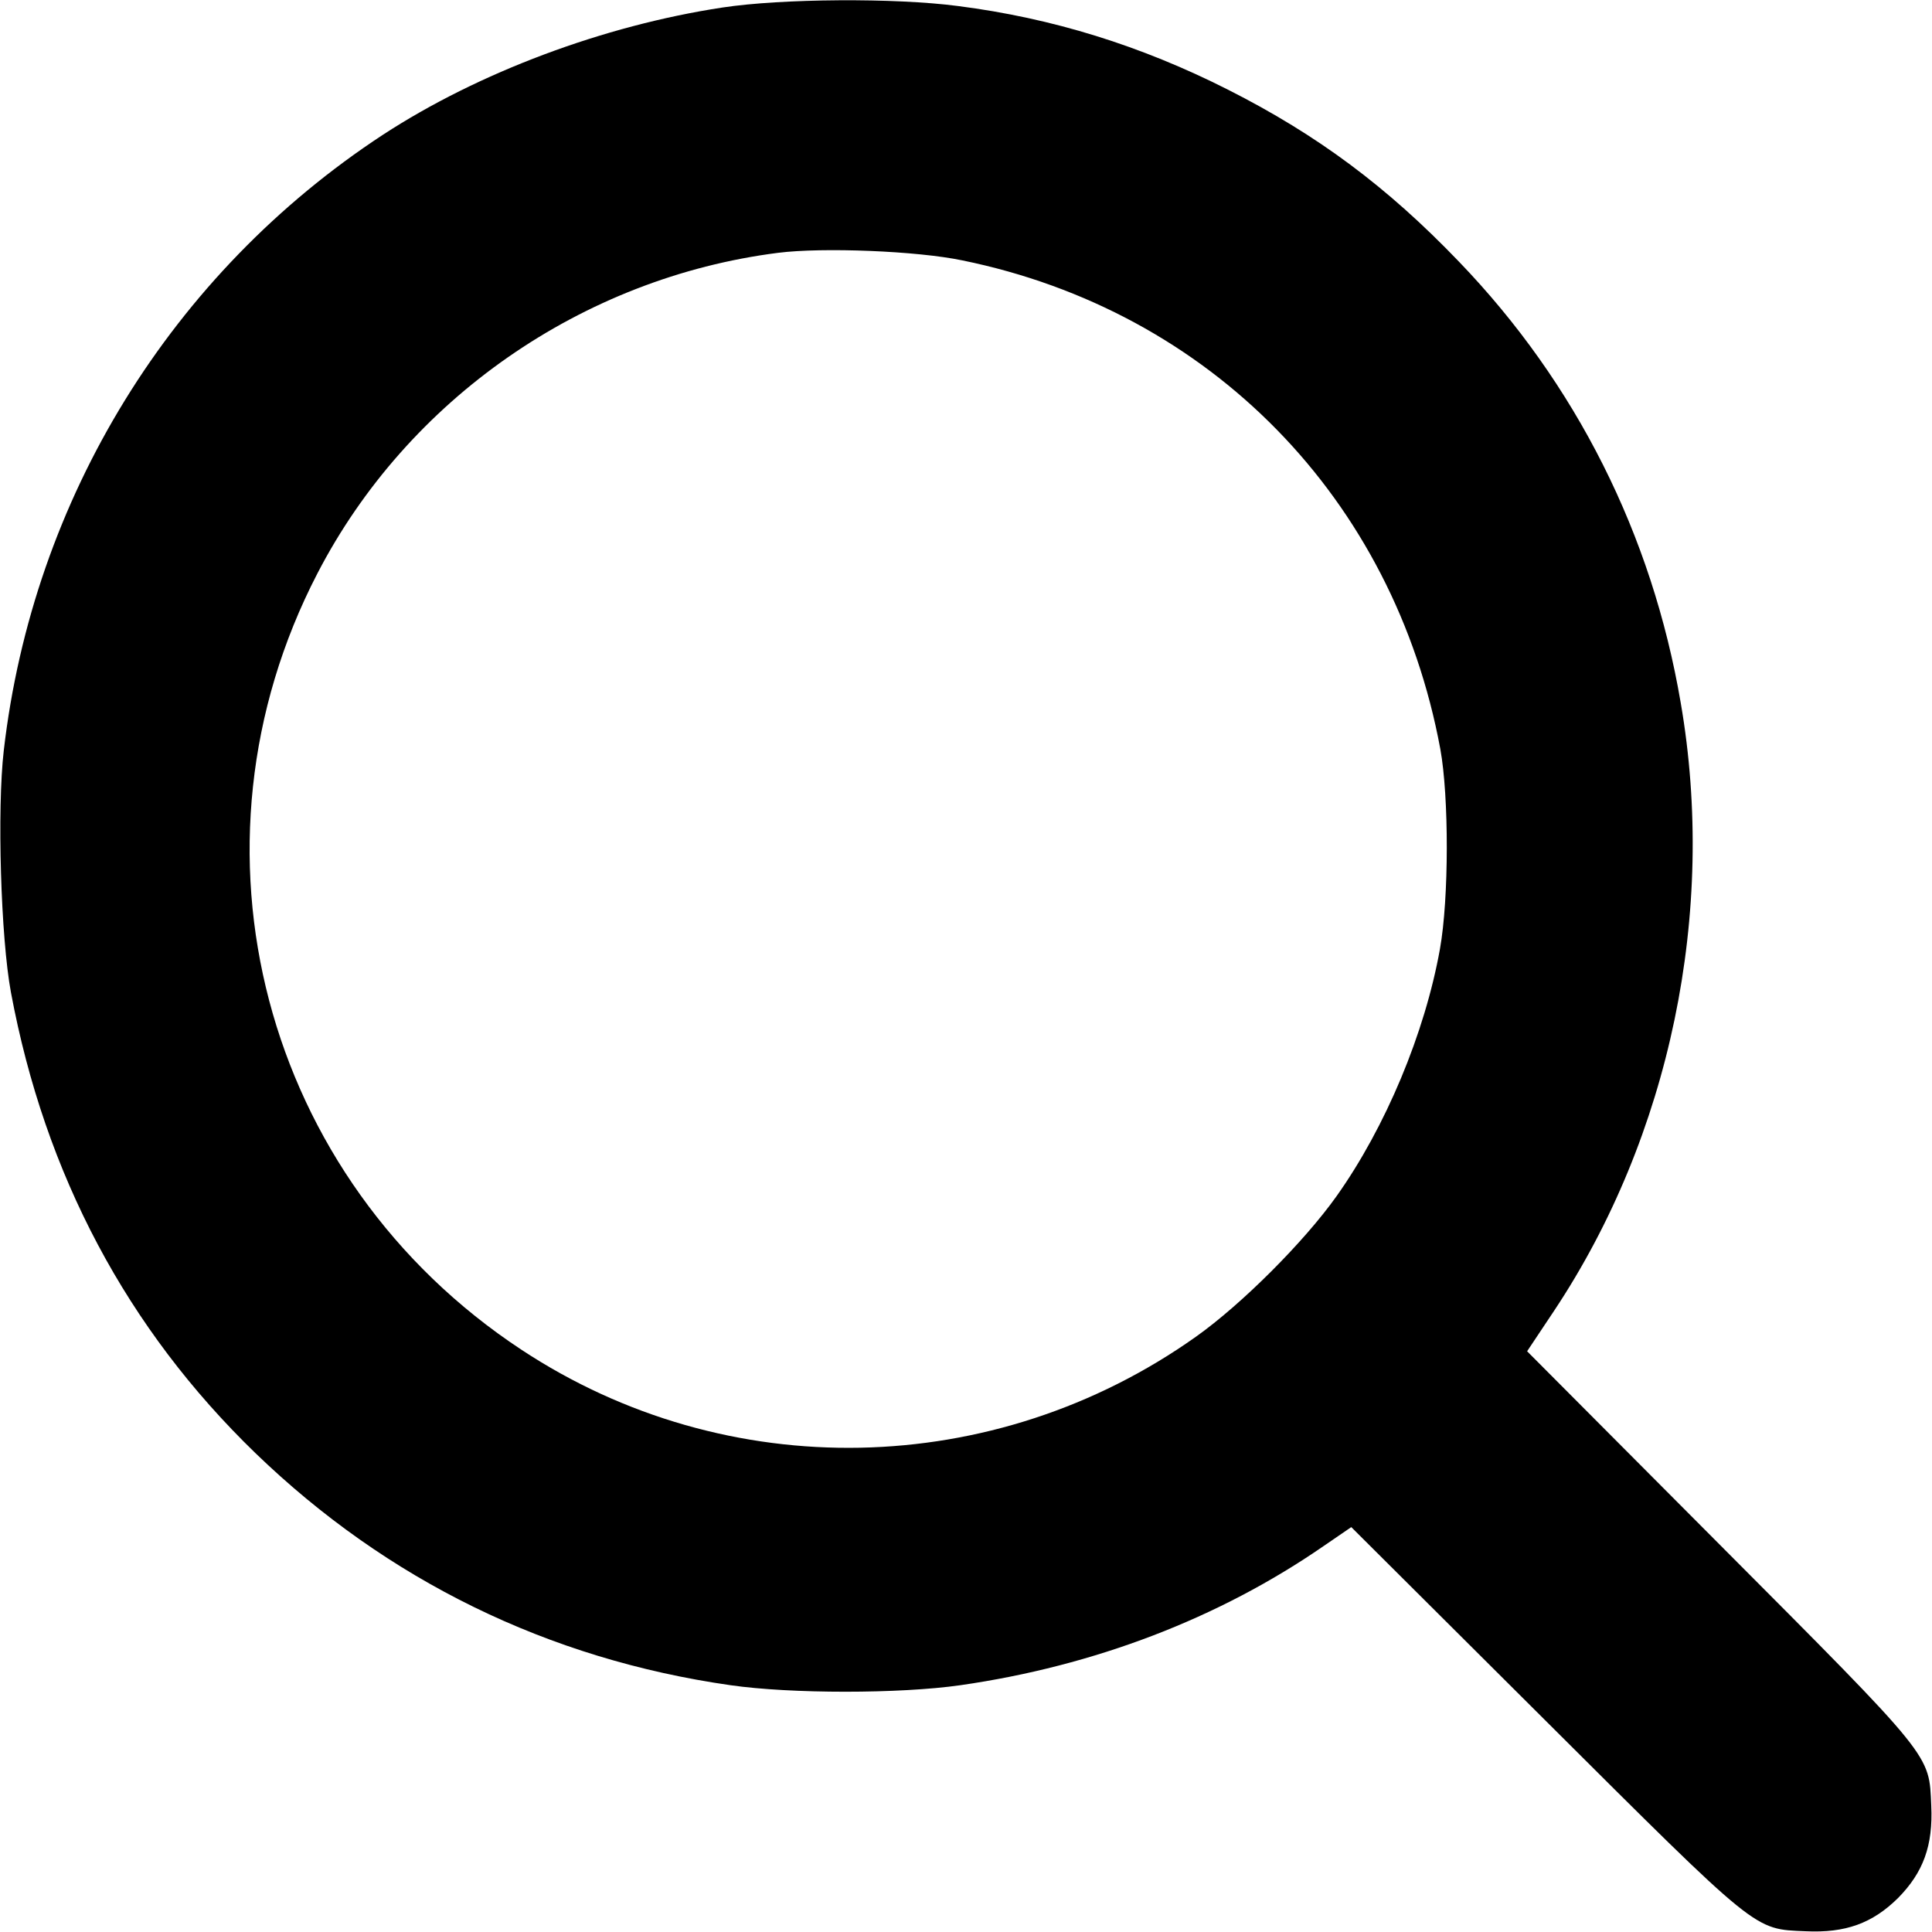
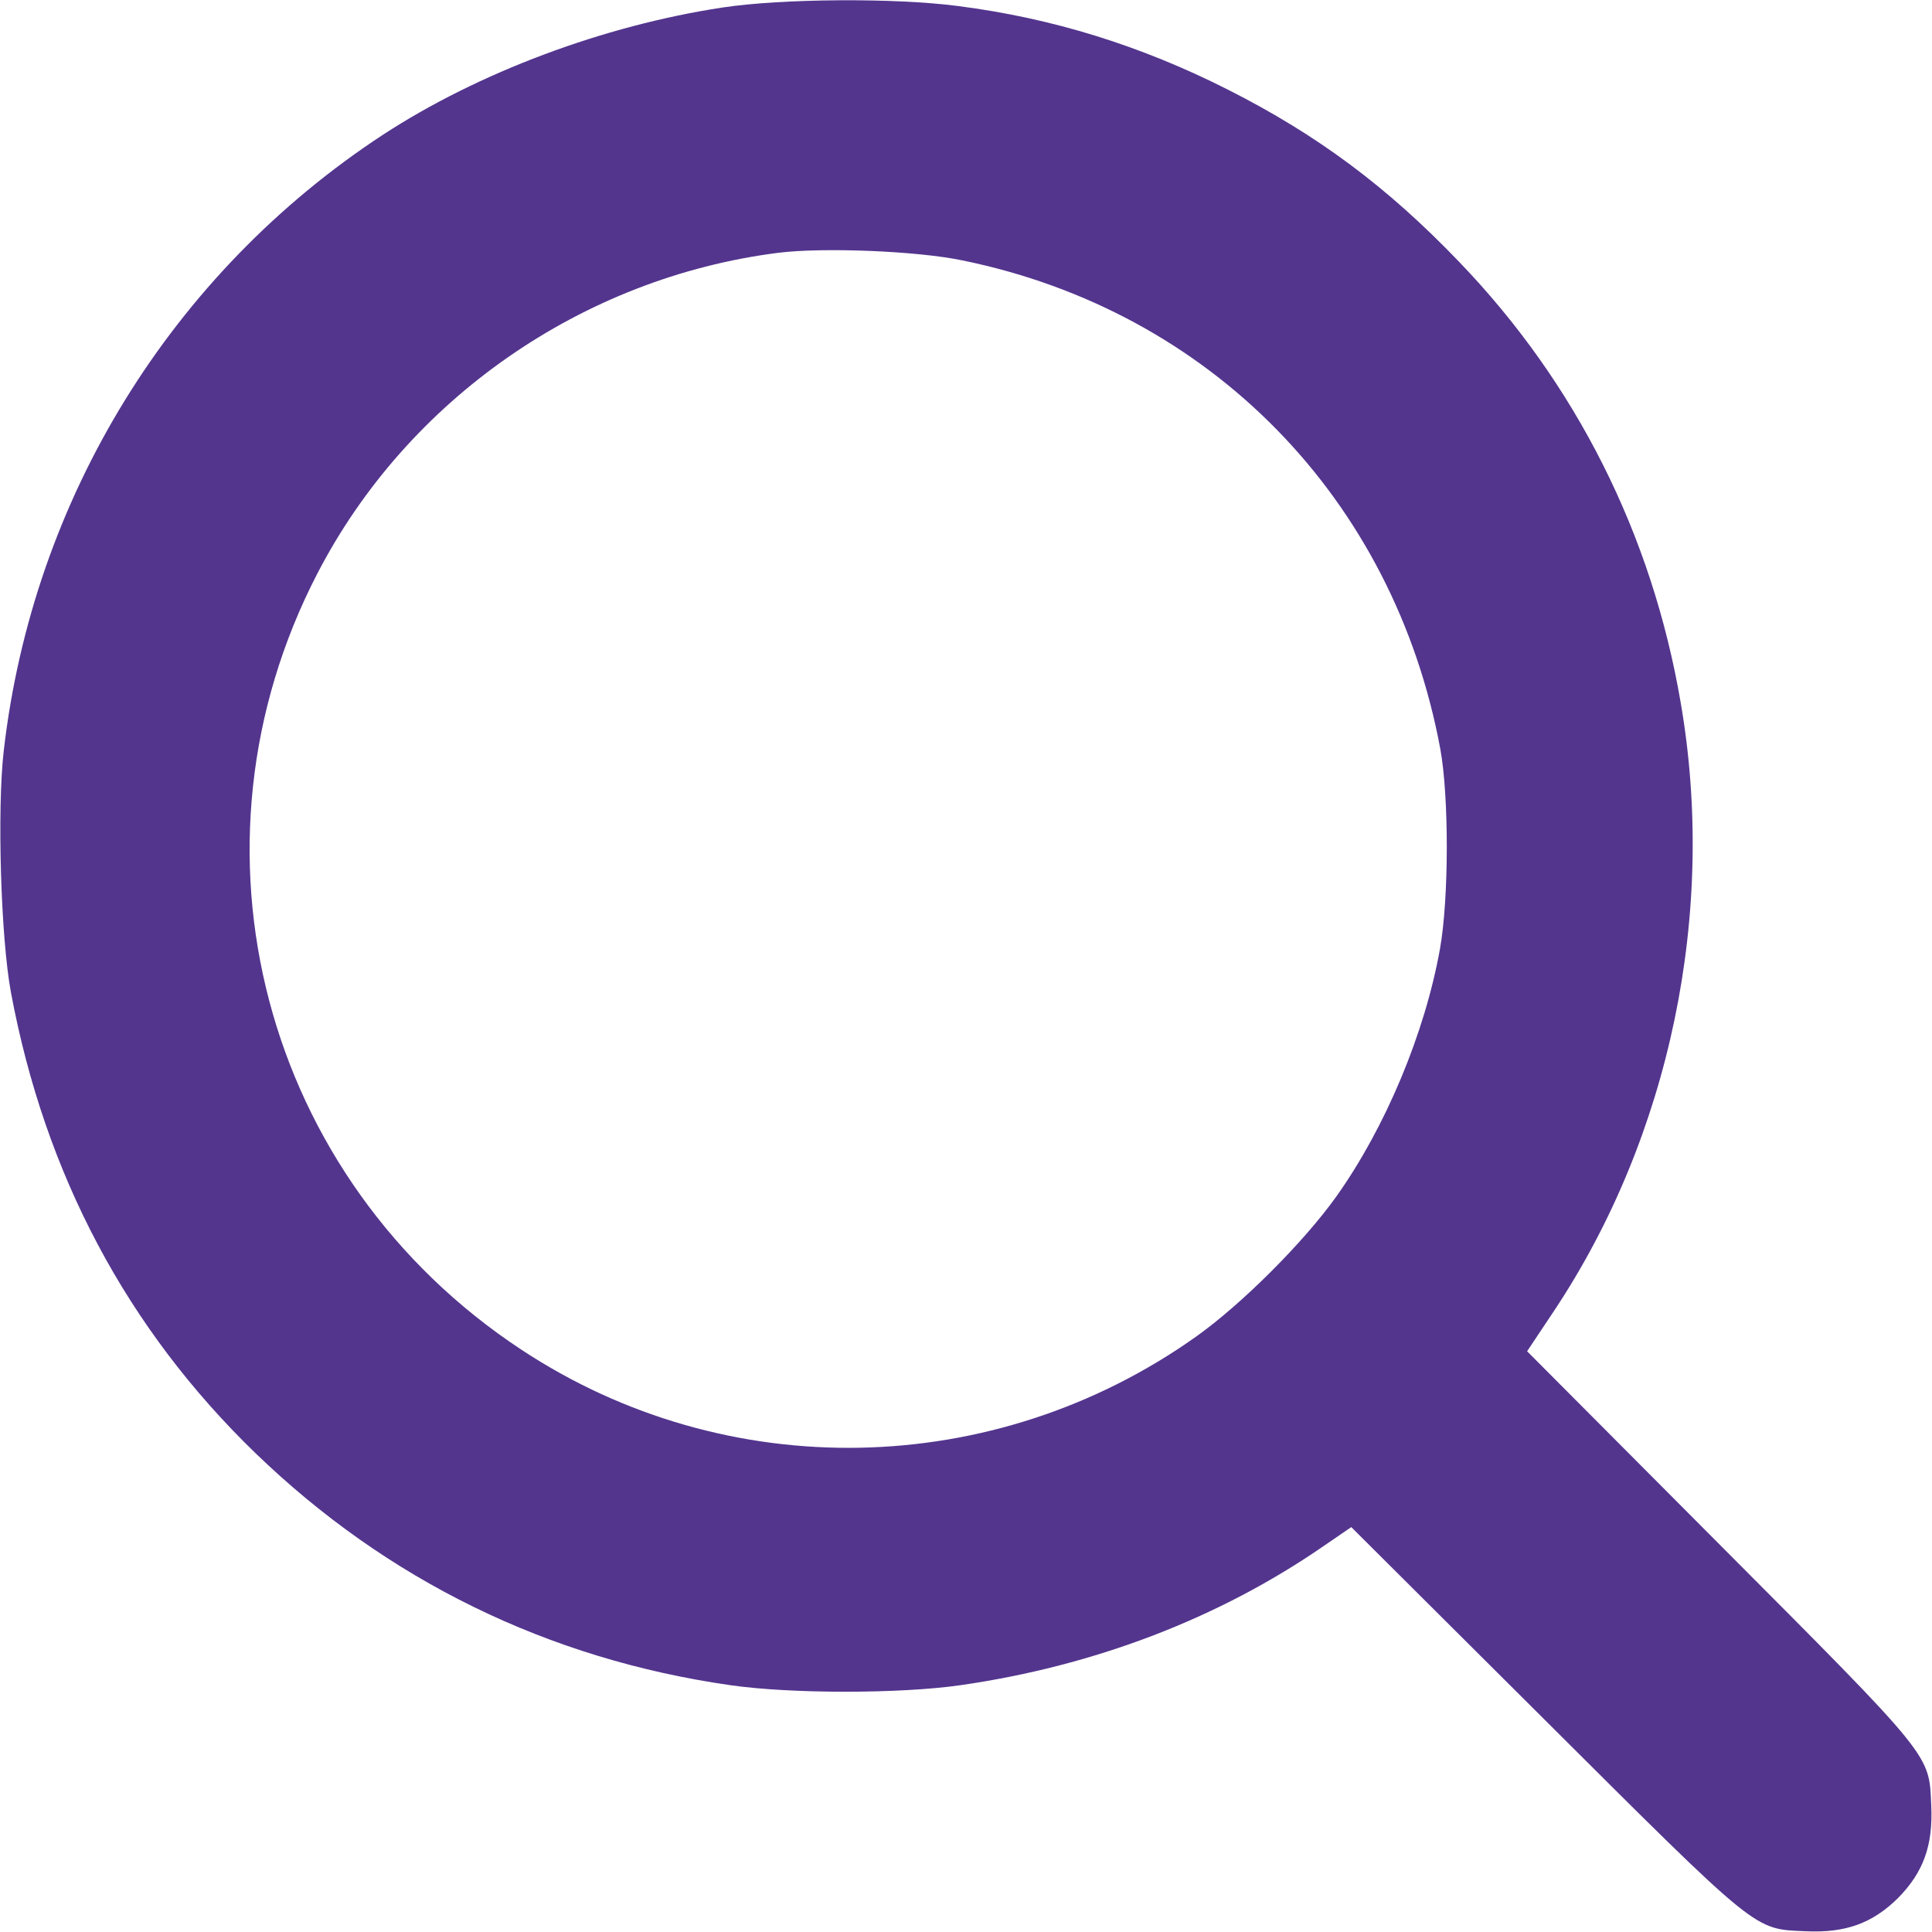
<svg xmlns="http://www.w3.org/2000/svg" version="1.0" width="512pt" height="512pt" viewBox="0 0 512 512" preserveAspectRatio="xMidYMid meet">
-   <g transform="translate(0,512) scale(0.1,-0.1)" fill="#000000" stroke="none">
+   <g transform="translate(0,512) scale(0.1,-0.1)" fill="#53358e" stroke="none">
    <path d="M1914 5100 c-315 -48 -646 -172 -899 -337 -560 -367 -928 -964 -1005 -1632 -18 -155 -8 -496 19 -641 90 -483 308 -892 648 -1221 349 -337 776 -546 1259 -615 160 -23 448 -23 609 0 355 51 685 177 963 369 l73 50 512 -510 c571 -569 554 -555 692 -561 106 -5 177 21 245 88 67 68 93 139 88 245 -6 137 8 121 -561 692 l-510 512 72 108 c307 462 431 1056 335 1611 -76 445 -277 846 -588 1169 -190 198 -374 335 -611 455 -231 117 -466 190 -716 222 -167 22 -467 20 -625 -4z m636 -670 c657 -134 1144 -631 1267 -1295 23 -126 23 -396 -1 -530 -40 -223 -144 -472 -274 -655 -86 -121 -251 -286 -372 -372 -535 -380 -1244 -394 -1788 -35 -686 452 -917 1331 -541 2057 239 462 702 784 1221 850 119 15 368 5 488 -20z" />
  </g>
</svg>
